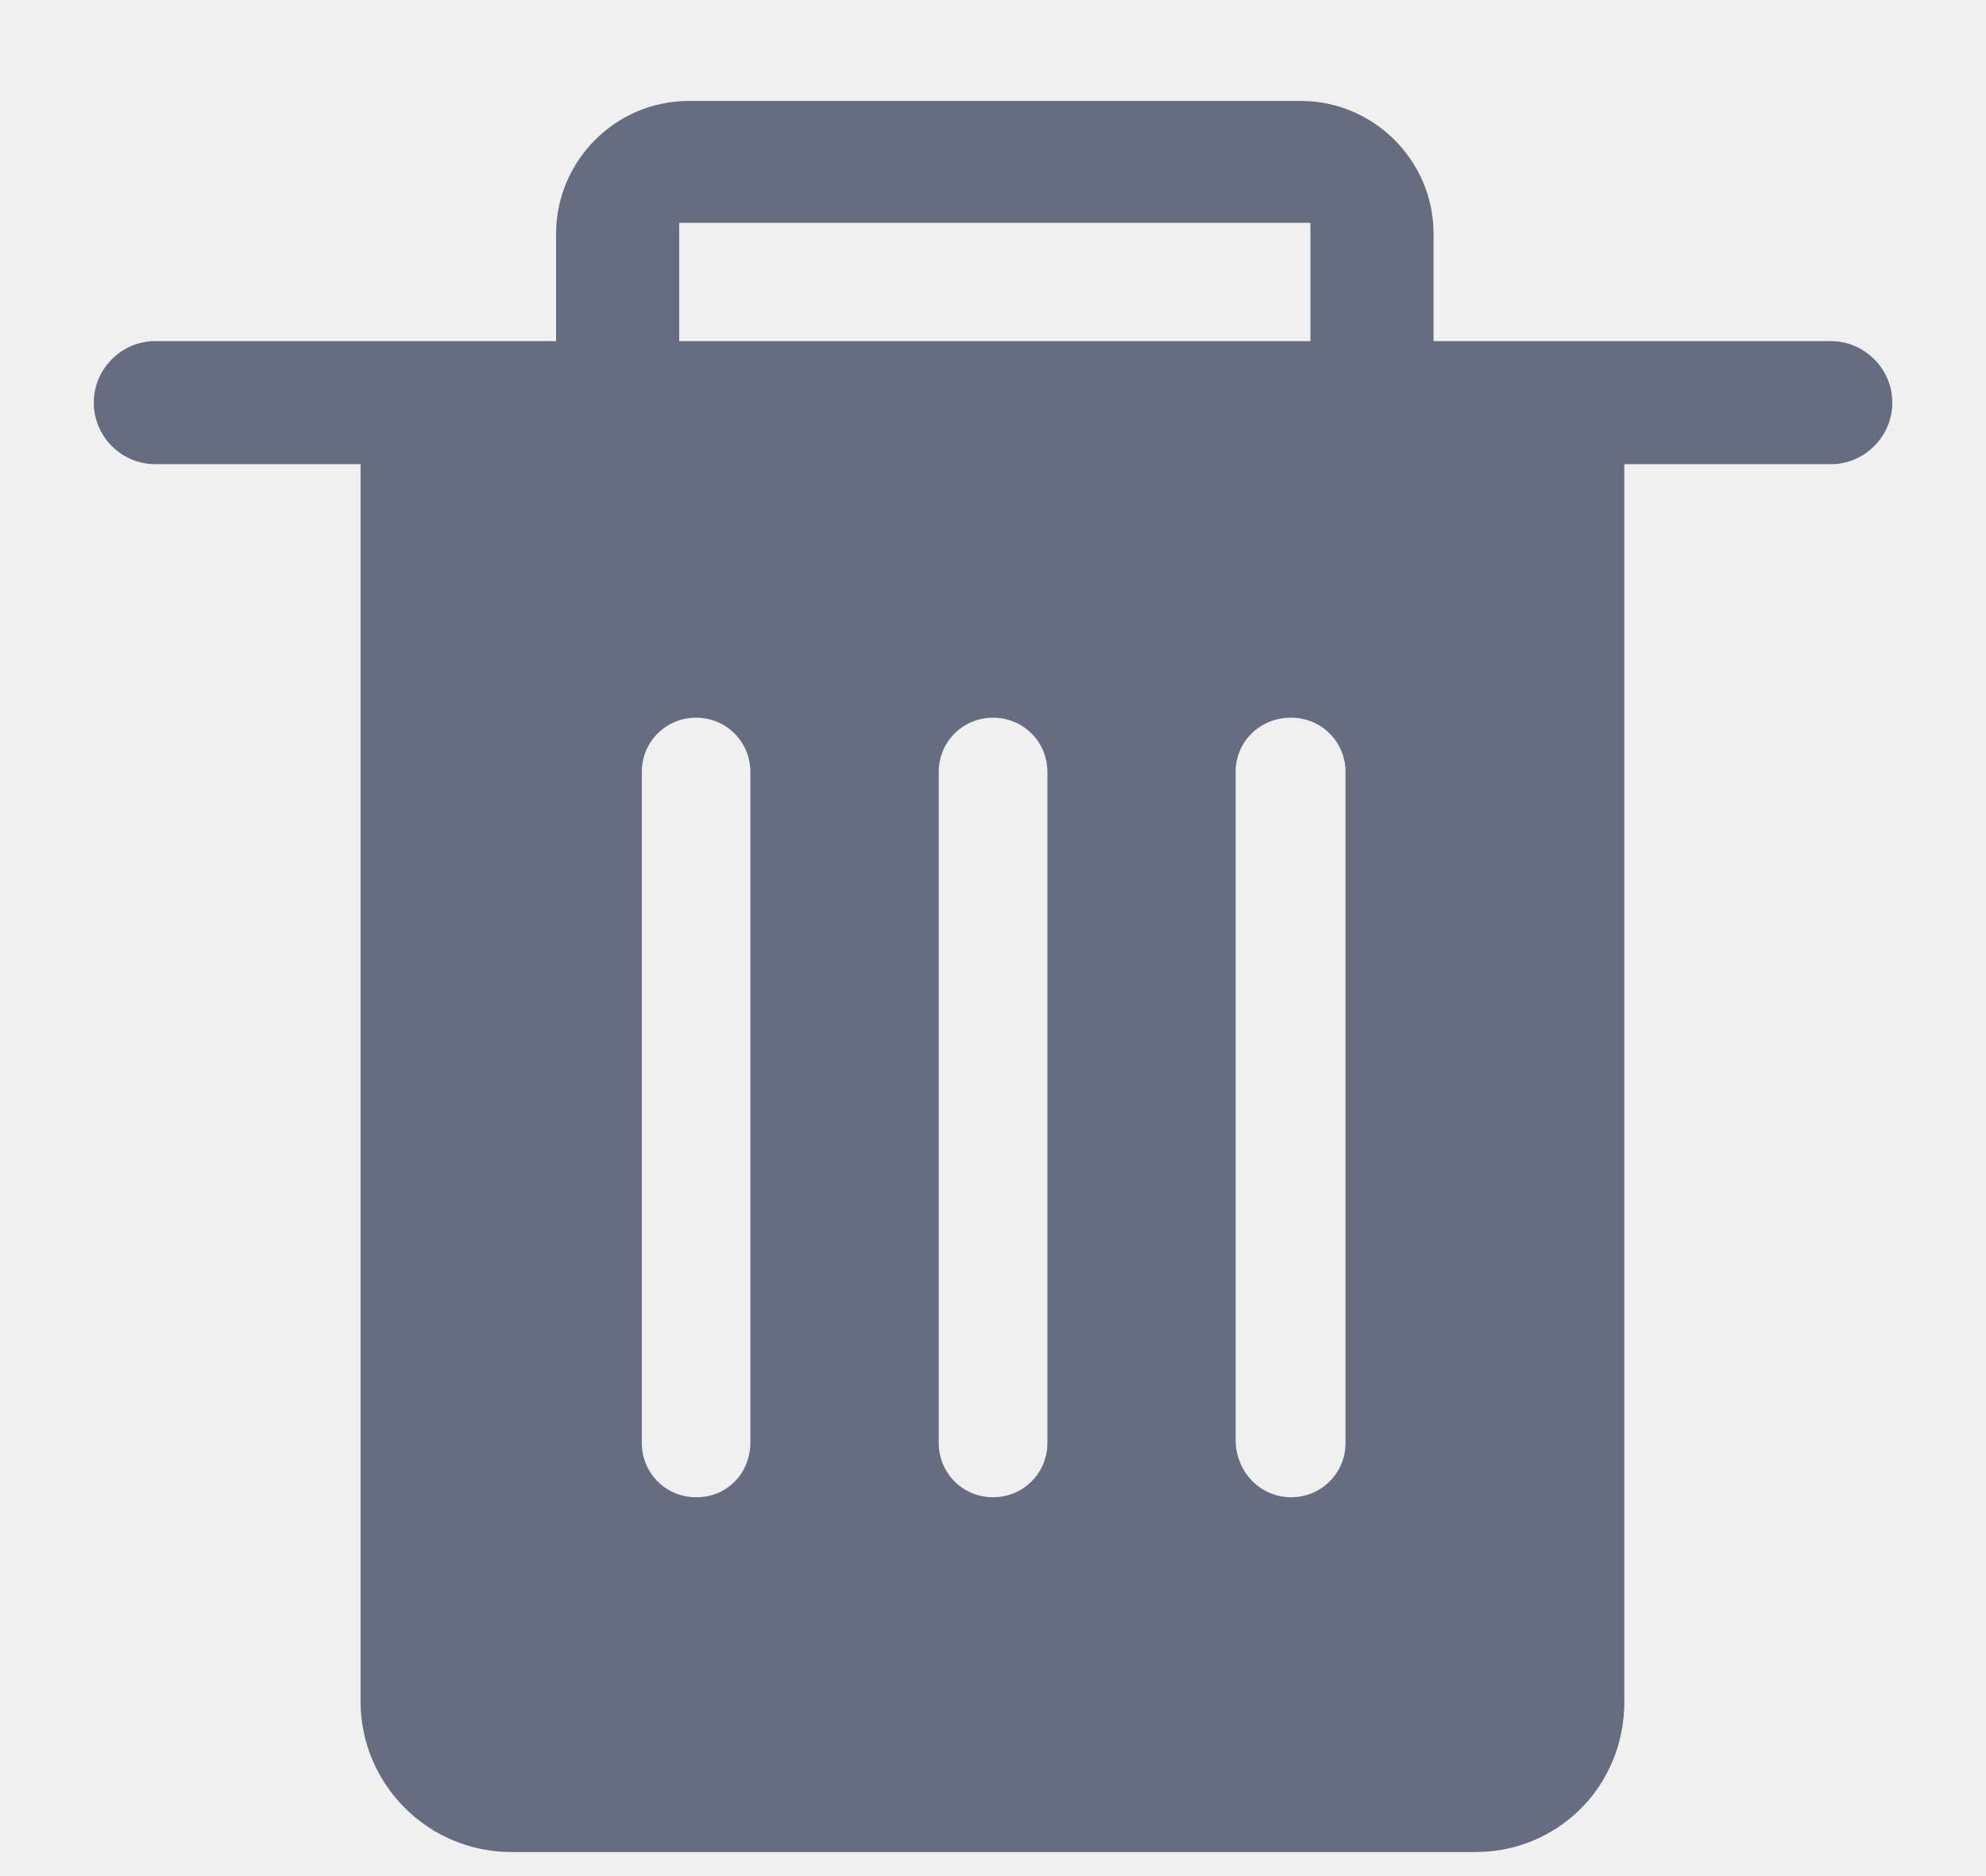
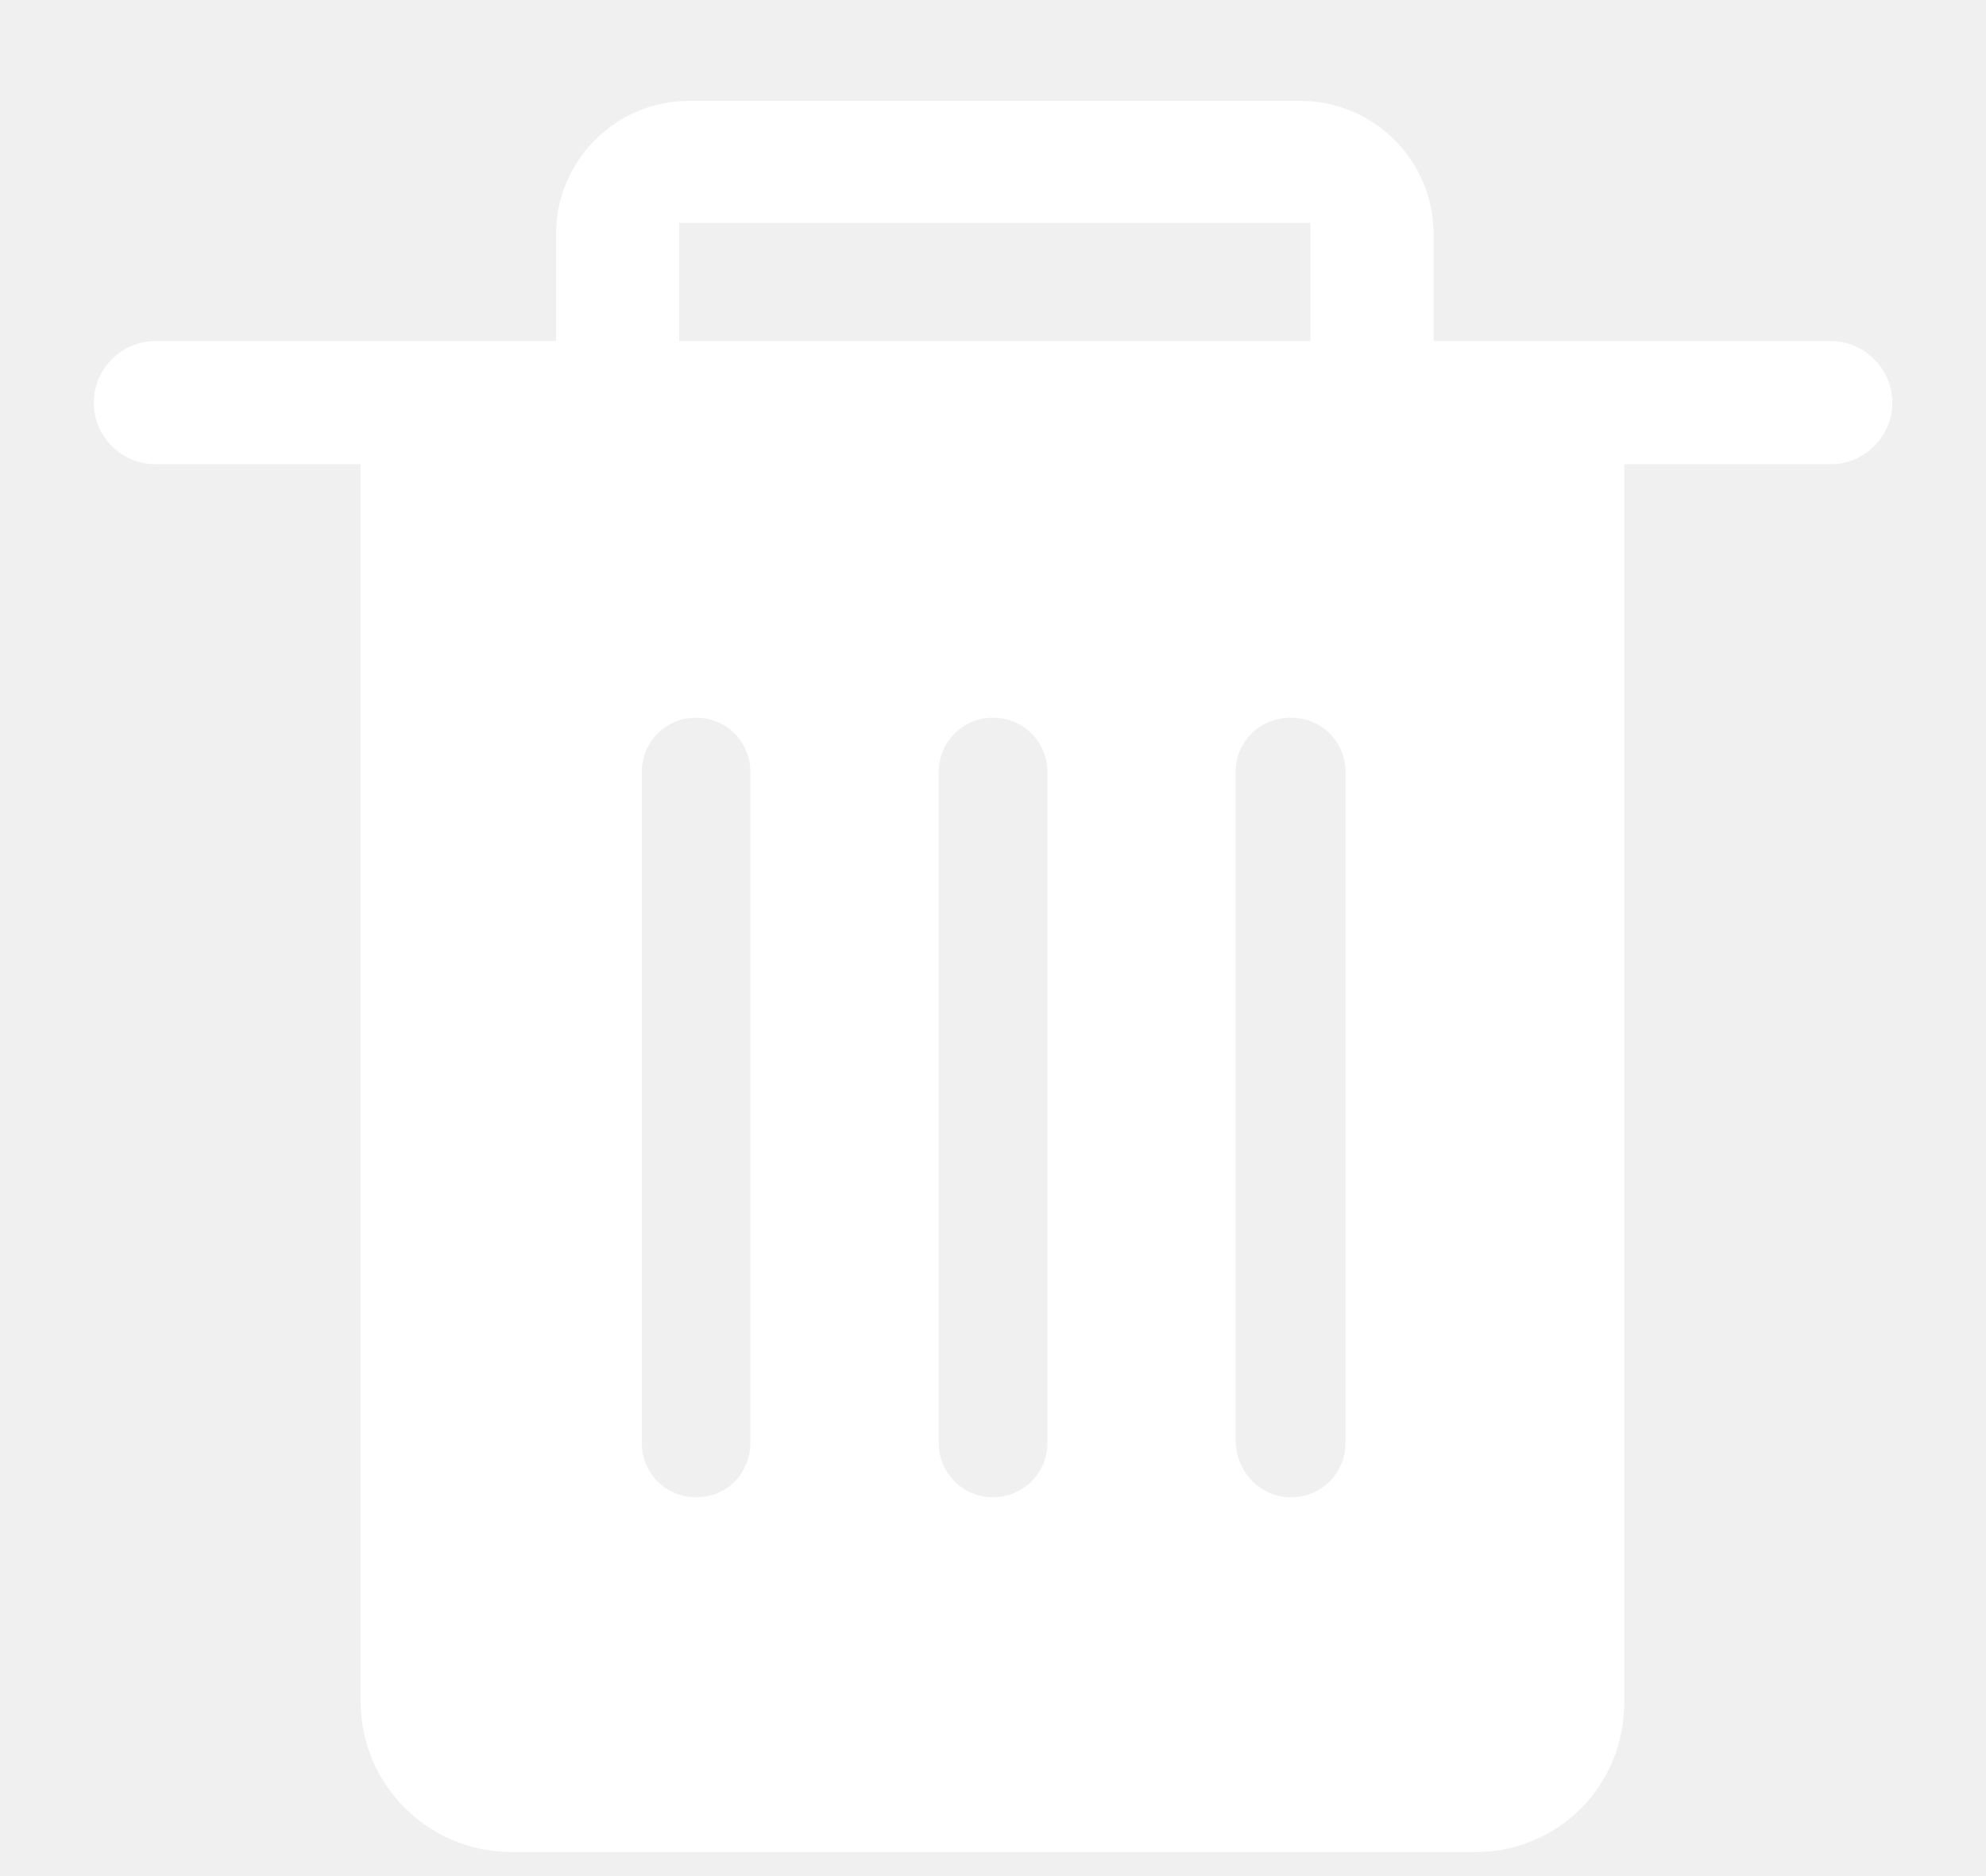
<svg xmlns="http://www.w3.org/2000/svg" viewBox="0 0 18 17">
-   <path d="M14.481 3.595H3.519C3.388 3.595 3.268 3.705 3.268 3.847V15.422C3.268 16.177 3.88 16.789 4.635 16.789H13.376C13.737 16.789 14.076 16.647 14.328 16.395C14.58 16.144 14.722 15.794 14.722 15.433V3.836C14.733 3.705 14.623 3.595 14.481 3.595ZM6.801 13.081C6.801 13.212 6.747 13.343 6.659 13.431C6.561 13.529 6.44 13.573 6.309 13.573C6.035 13.573 5.817 13.354 5.817 13.081V6.998C5.817 6.724 6.035 6.506 6.309 6.506C6.582 6.506 6.801 6.724 6.801 6.998V13.081ZM9.493 13.081C9.493 13.354 9.274 13.573 9 13.573C8.727 13.573 8.508 13.354 8.508 13.081V6.998C8.508 6.724 8.727 6.506 9 6.506C9.274 6.506 9.493 6.724 9.493 6.998V13.081ZM12.195 13.081C12.195 13.354 11.976 13.573 11.702 13.573C11.429 13.573 11.21 13.354 11.199 13.07V6.998C11.199 6.724 11.418 6.506 11.702 6.506C11.976 6.506 12.195 6.724 12.195 6.998V13.081Z" fill="#666D80" />
-   <path d="M16.593 3.092H12.993V2.119C12.993 1.451 12.446 0.915 11.79 0.915H6.243C5.576 0.915 5.04 1.462 5.04 2.119V3.092H1.408C1.101 3.092 0.85 3.344 0.85 3.65C0.85 3.957 1.101 4.208 1.408 4.208H16.593C16.899 4.208 17.151 3.957 17.151 3.65C17.151 3.344 16.899 3.092 16.593 3.092ZM11.877 3.092H6.156V2.02H11.877V3.092Z" fill="#666D80" />
+   <path d="M14.481 3.595H3.519C3.388 3.595 3.268 3.705 3.268 3.847V15.422C3.268 16.177 3.88 16.789 4.635 16.789H13.376C13.737 16.789 14.076 16.647 14.328 16.395C14.58 16.144 14.722 15.794 14.722 15.433V3.836C14.733 3.705 14.623 3.595 14.481 3.595ZM6.801 13.081C6.801 13.212 6.747 13.343 6.659 13.431C6.561 13.529 6.44 13.573 6.309 13.573C6.035 13.573 5.817 13.354 5.817 13.081V6.998C5.817 6.724 6.035 6.506 6.309 6.506C6.582 6.506 6.801 6.724 6.801 6.998V13.081ZM9.493 13.081C9.493 13.354 9.274 13.573 9 13.573C8.727 13.573 8.508 13.354 8.508 13.081V6.998C8.508 6.724 8.727 6.506 9 6.506C9.274 6.506 9.493 6.724 9.493 6.998V13.081ZM12.195 13.081C12.195 13.354 11.976 13.573 11.702 13.573C11.429 13.573 11.21 13.354 11.199 13.07V6.998C11.199 6.724 11.418 6.506 11.702 6.506C11.976 6.506 12.195 6.724 12.195 6.998V13.081Z" fill="white" />
+   <path d="M16.593 3.092H12.993V2.119C12.993 1.451 12.446 0.915 11.79 0.915H6.243C5.576 0.915 5.04 1.462 5.04 2.119V3.092H1.408C1.101 3.092 0.85 3.344 0.85 3.65C0.85 3.957 1.101 4.208 1.408 4.208H16.593C16.899 4.208 17.151 3.957 17.151 3.65C17.151 3.344 16.899 3.092 16.593 3.092ZM11.877 3.092H6.156V2.02H11.877V3.092Z" fill="white" />
</svg>
